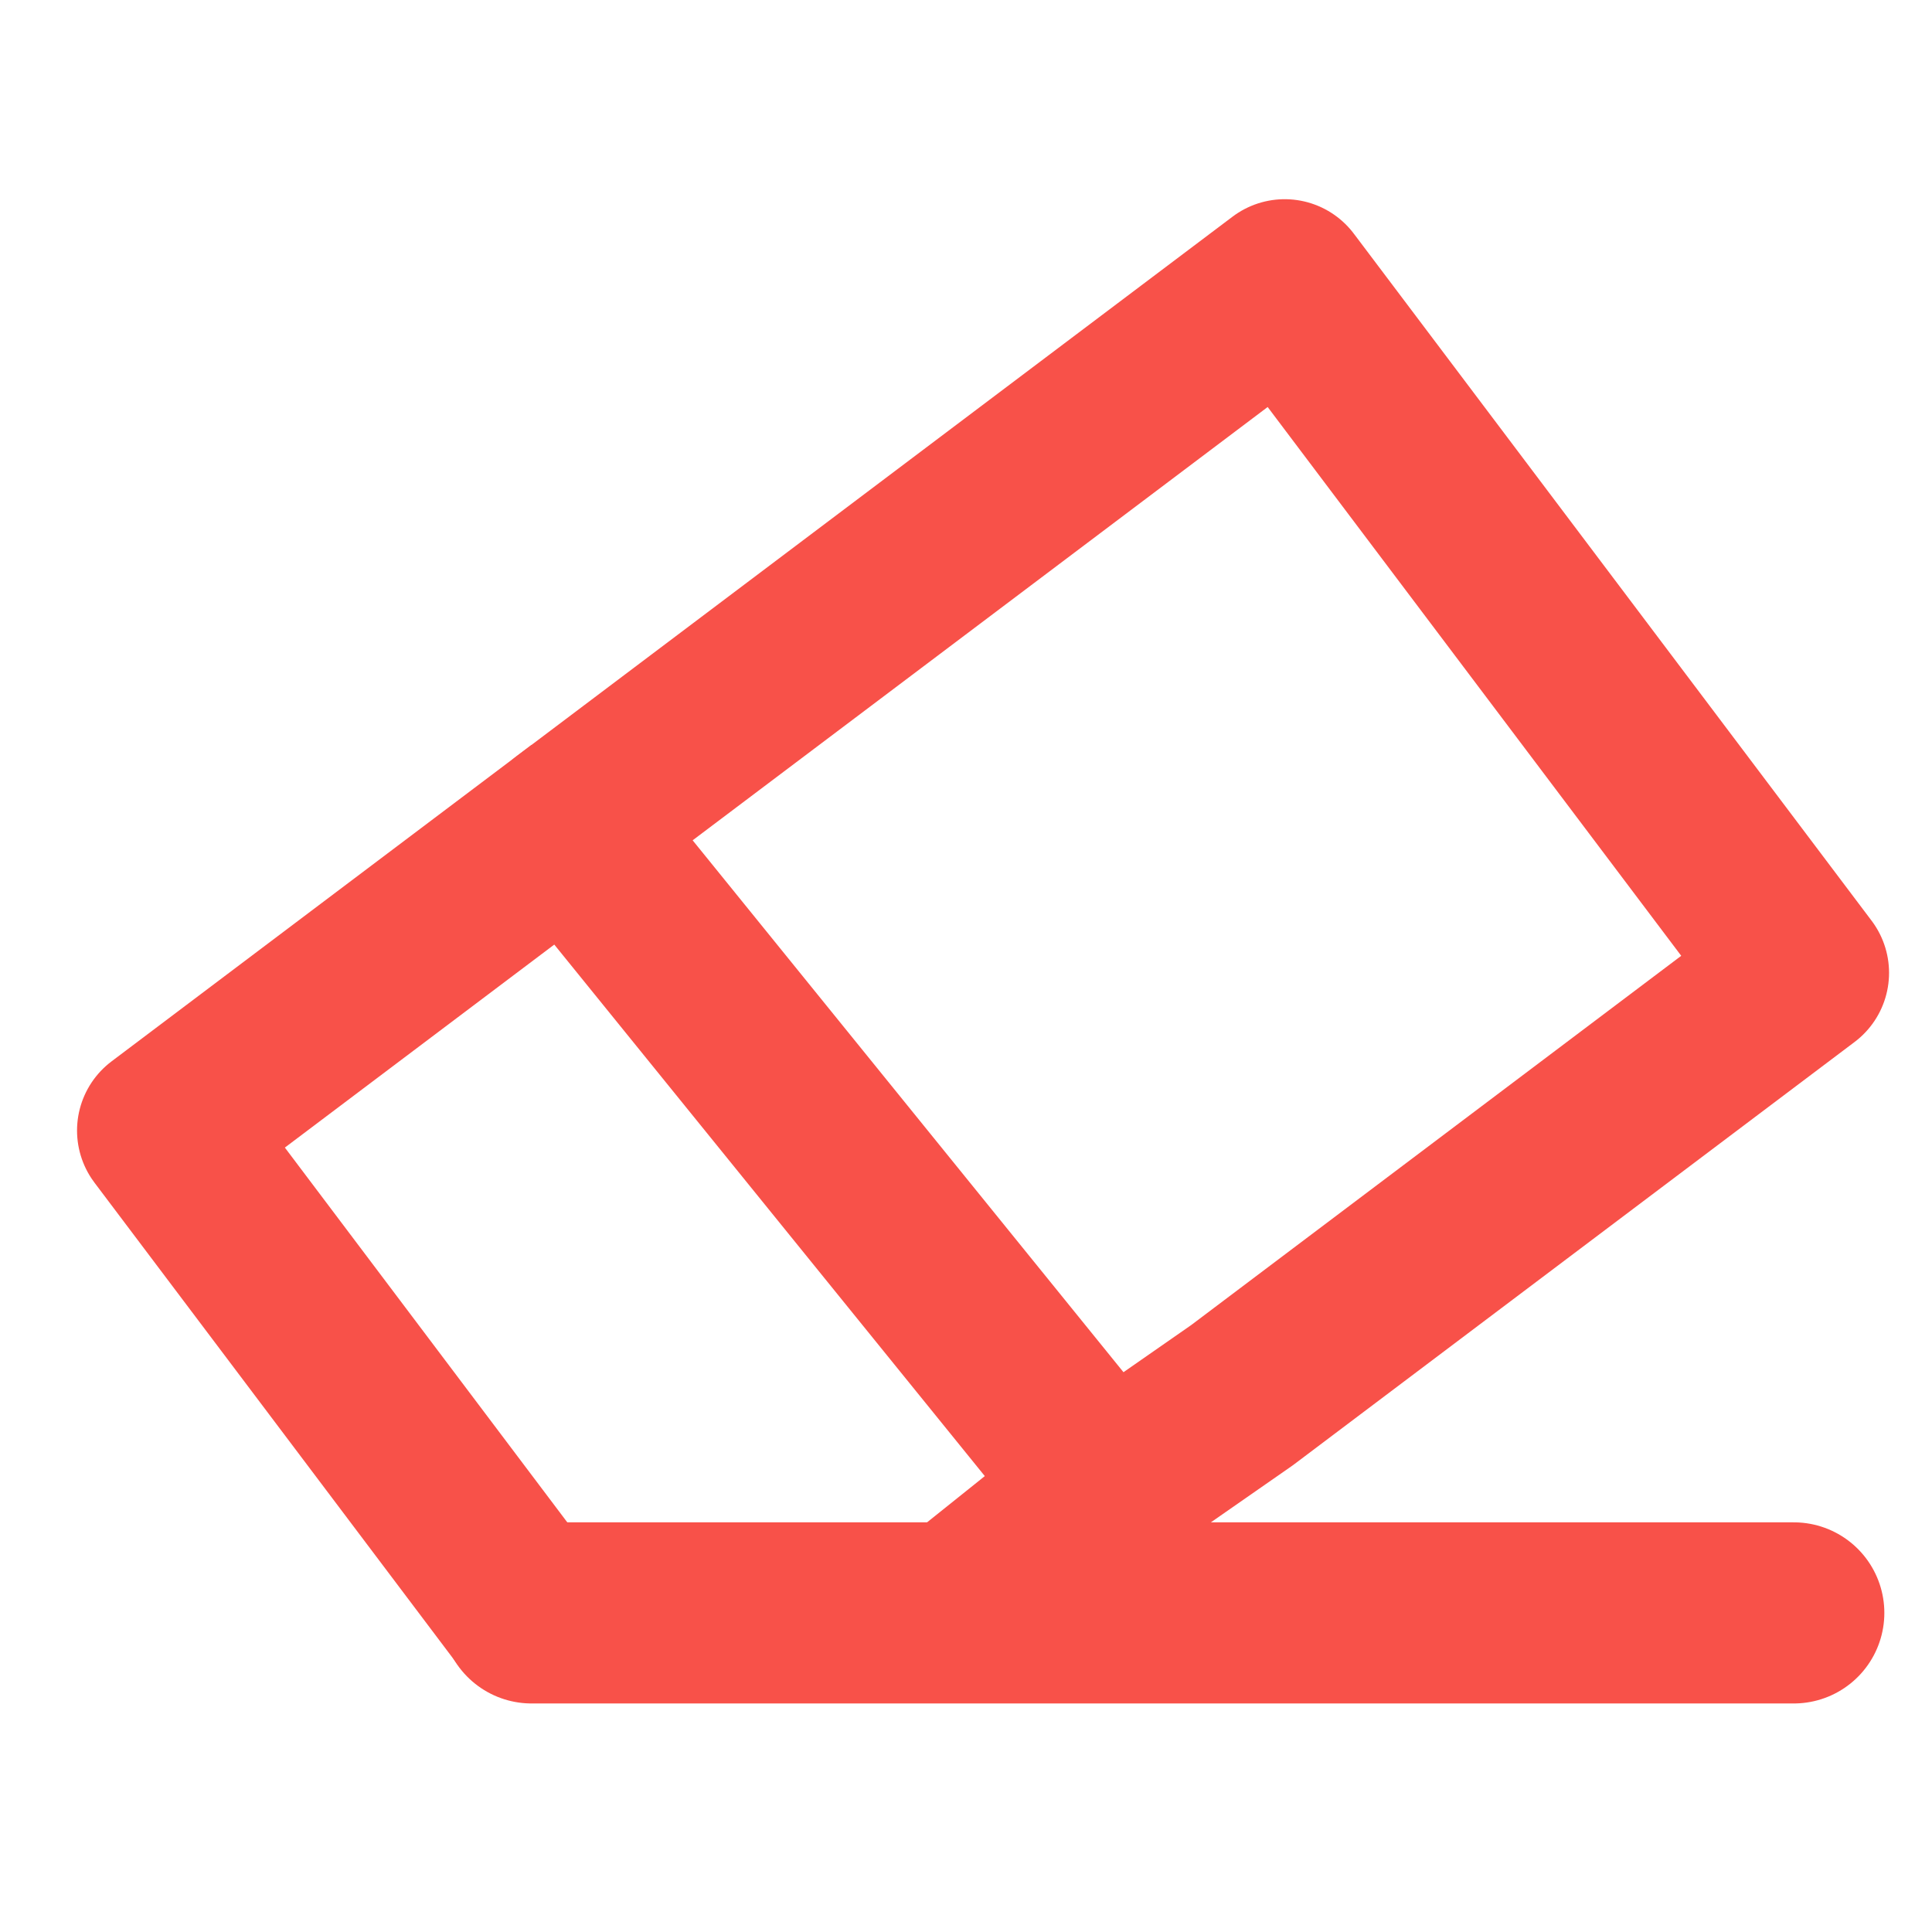
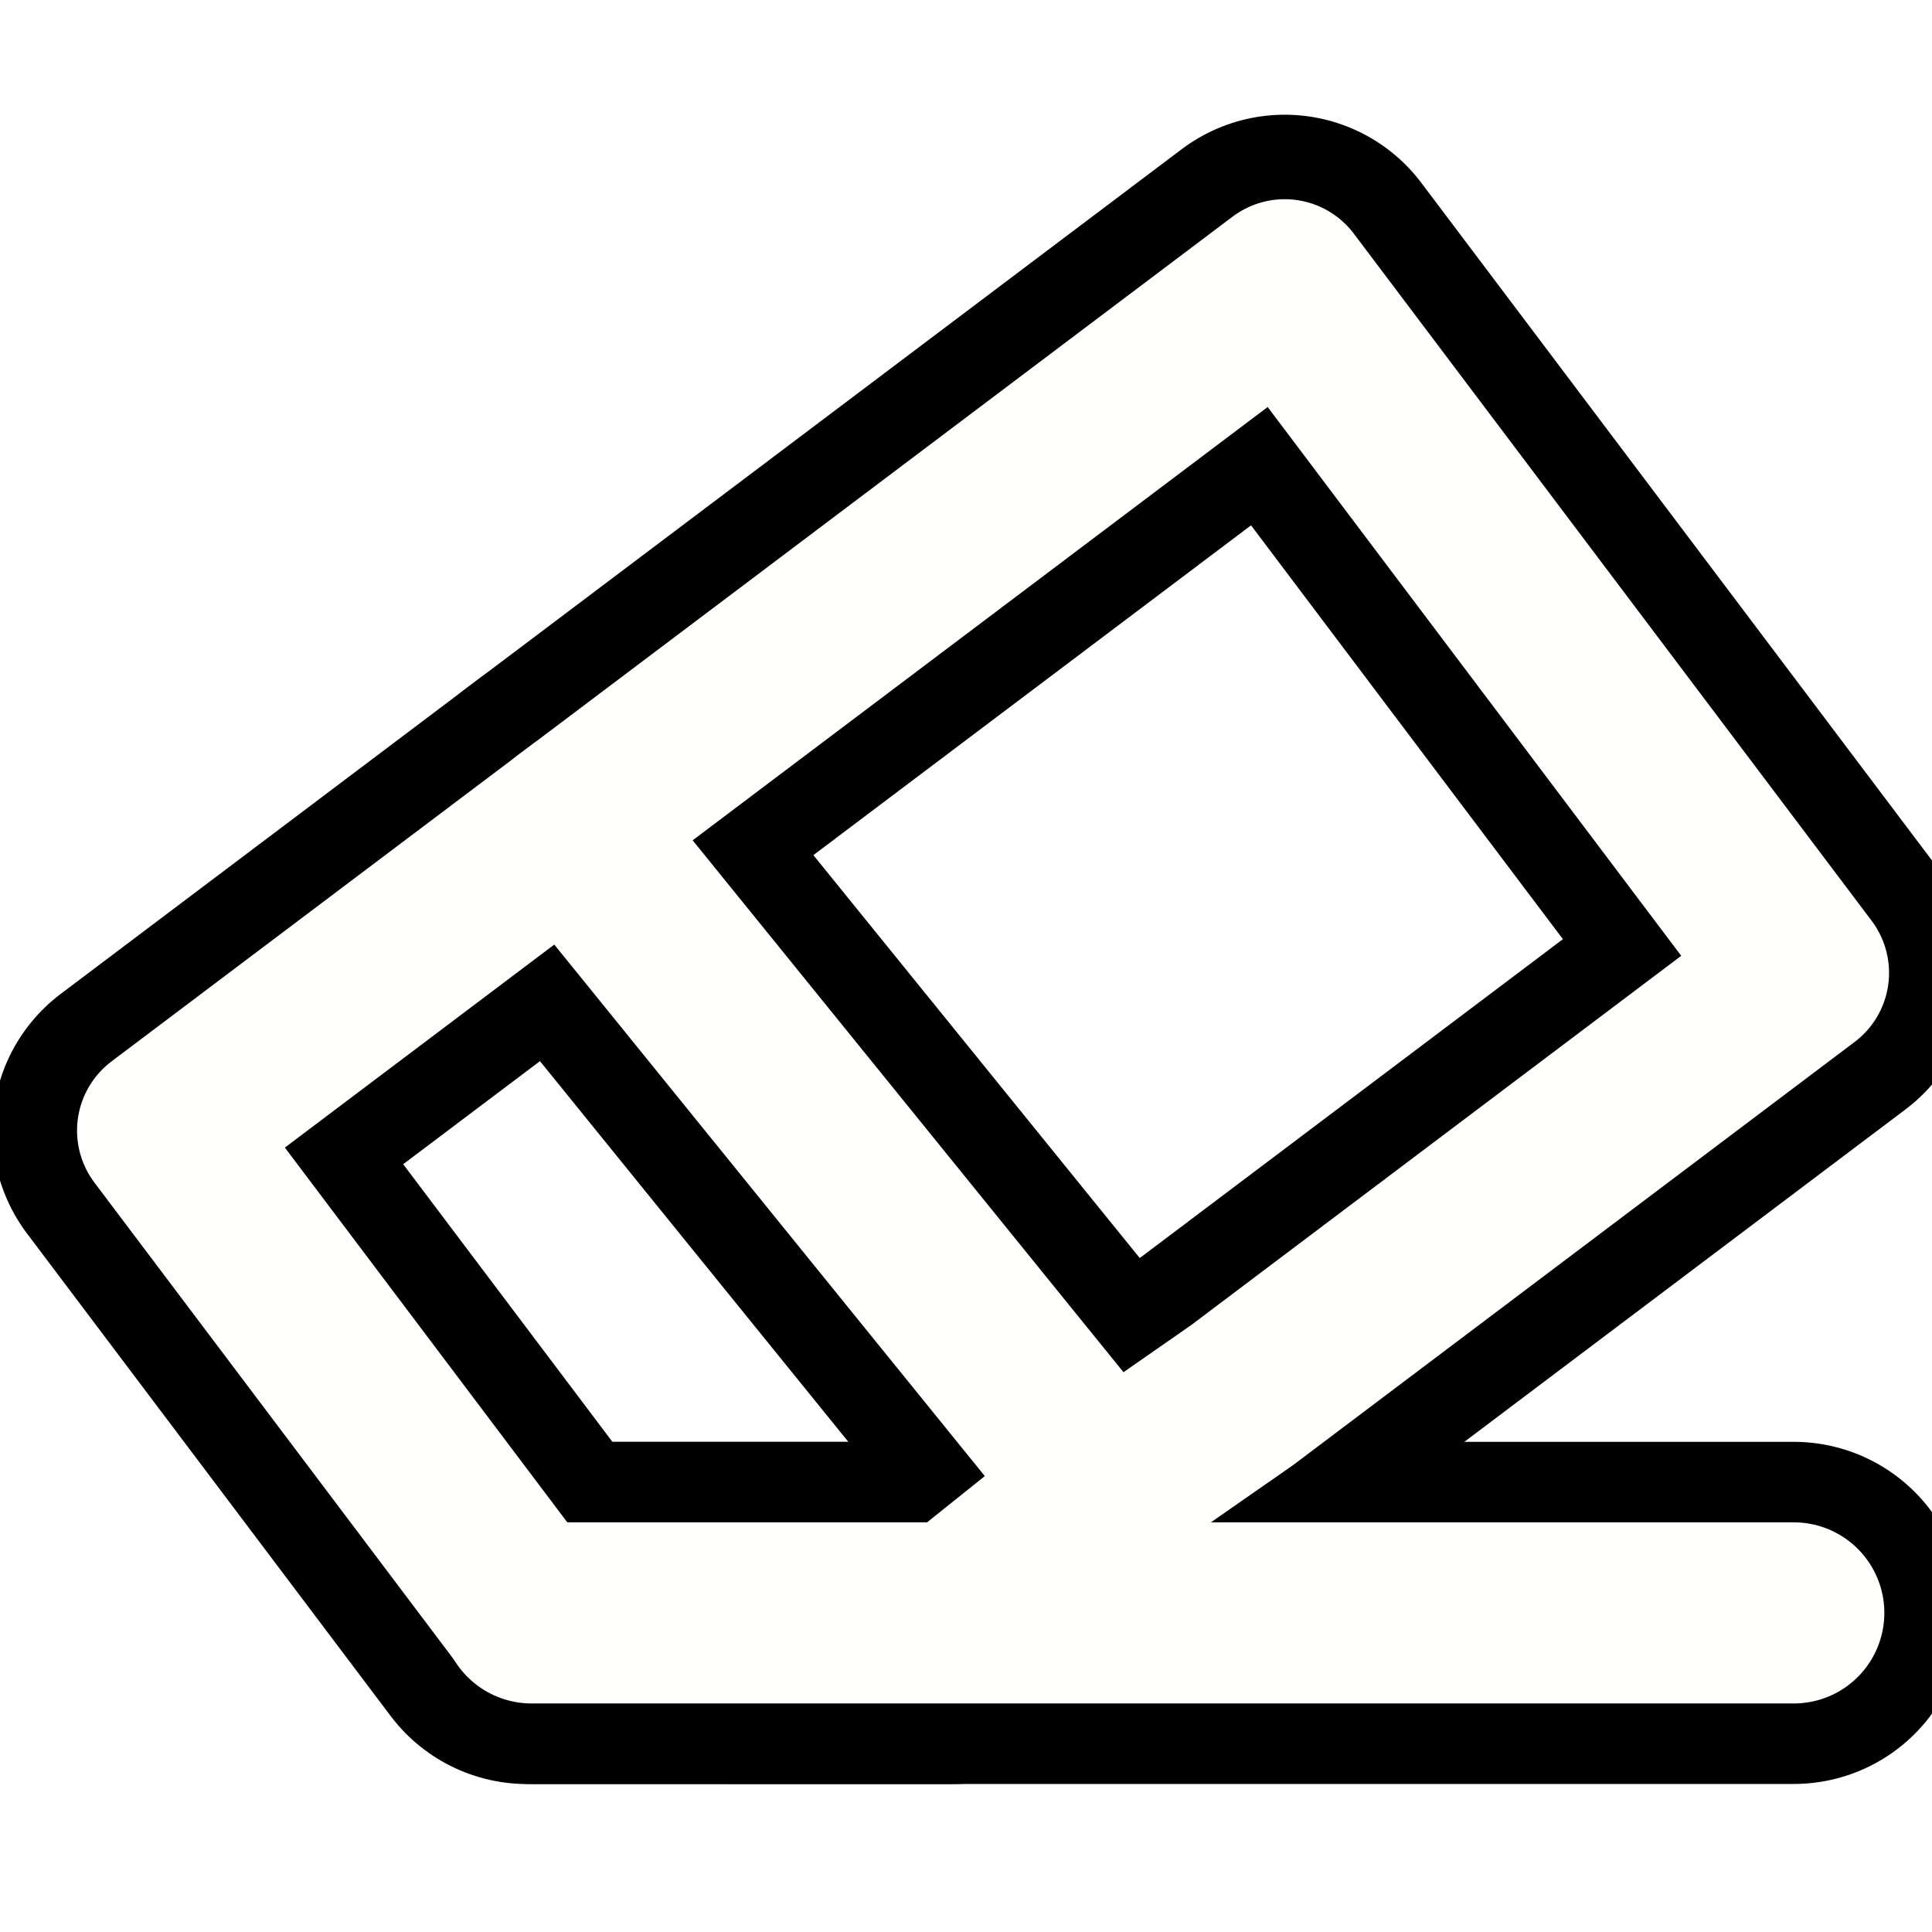
<svg xmlns="http://www.w3.org/2000/svg" width="48" height="48" viewBox="0 0 48 48">
-   <g fill="none" stroke="#f85149">
-     <path stroke-linejoin="round" stroke-width="4.302" d="M44.782 24.17L31.918 7.1L14.135 20.5L27.5 37l3.356-2.336z" />
-     <path stroke-linejoin="round" stroke-width="4.302" d="m27.5 37l-3.839 3.075l-10.563-.001l-2.6-3.45l-6.433-8.536L14.5 20.225" />
-     <path stroke-linecap="round" stroke-width="4.5" d="M13.206 40.072h31.36" />
+   <g fill="none" stroke="#000000" stroke-linecap="round" stroke-linejoin="round">
+     <path stroke-width="8.5" d="M44.782 24.17L31.918 7.1L14.135 20.5L27.5 37l3.356-2.336z" />
+     <path stroke-width="8.5" d="m27.5 37l-3.839 3.075l-10.563-.001l-2.6-3.45l-6.433-8.536L14.5 20.225" />
+     <path stroke-width="8.5" d="M13.206 40.072h31.36" />
+   </g>
+   <g fill="none" stroke="#FFFFFE" stroke-linecap="round" stroke-linejoin="round">
+     <path stroke-width="4.302" d="M44.782 24.17L31.918 7.1L14.135 20.5L27.5 37l3.356-2.336z" />
+     <path stroke-width="4.302" d="m27.5 37l-3.839 3.075l-10.563-.001l-2.6-3.45l-6.433-8.536L14.5 20.225" />
+     <path stroke-width="4.5" d="M13.206 40.072h31.36" />
  </g>
</svg>
